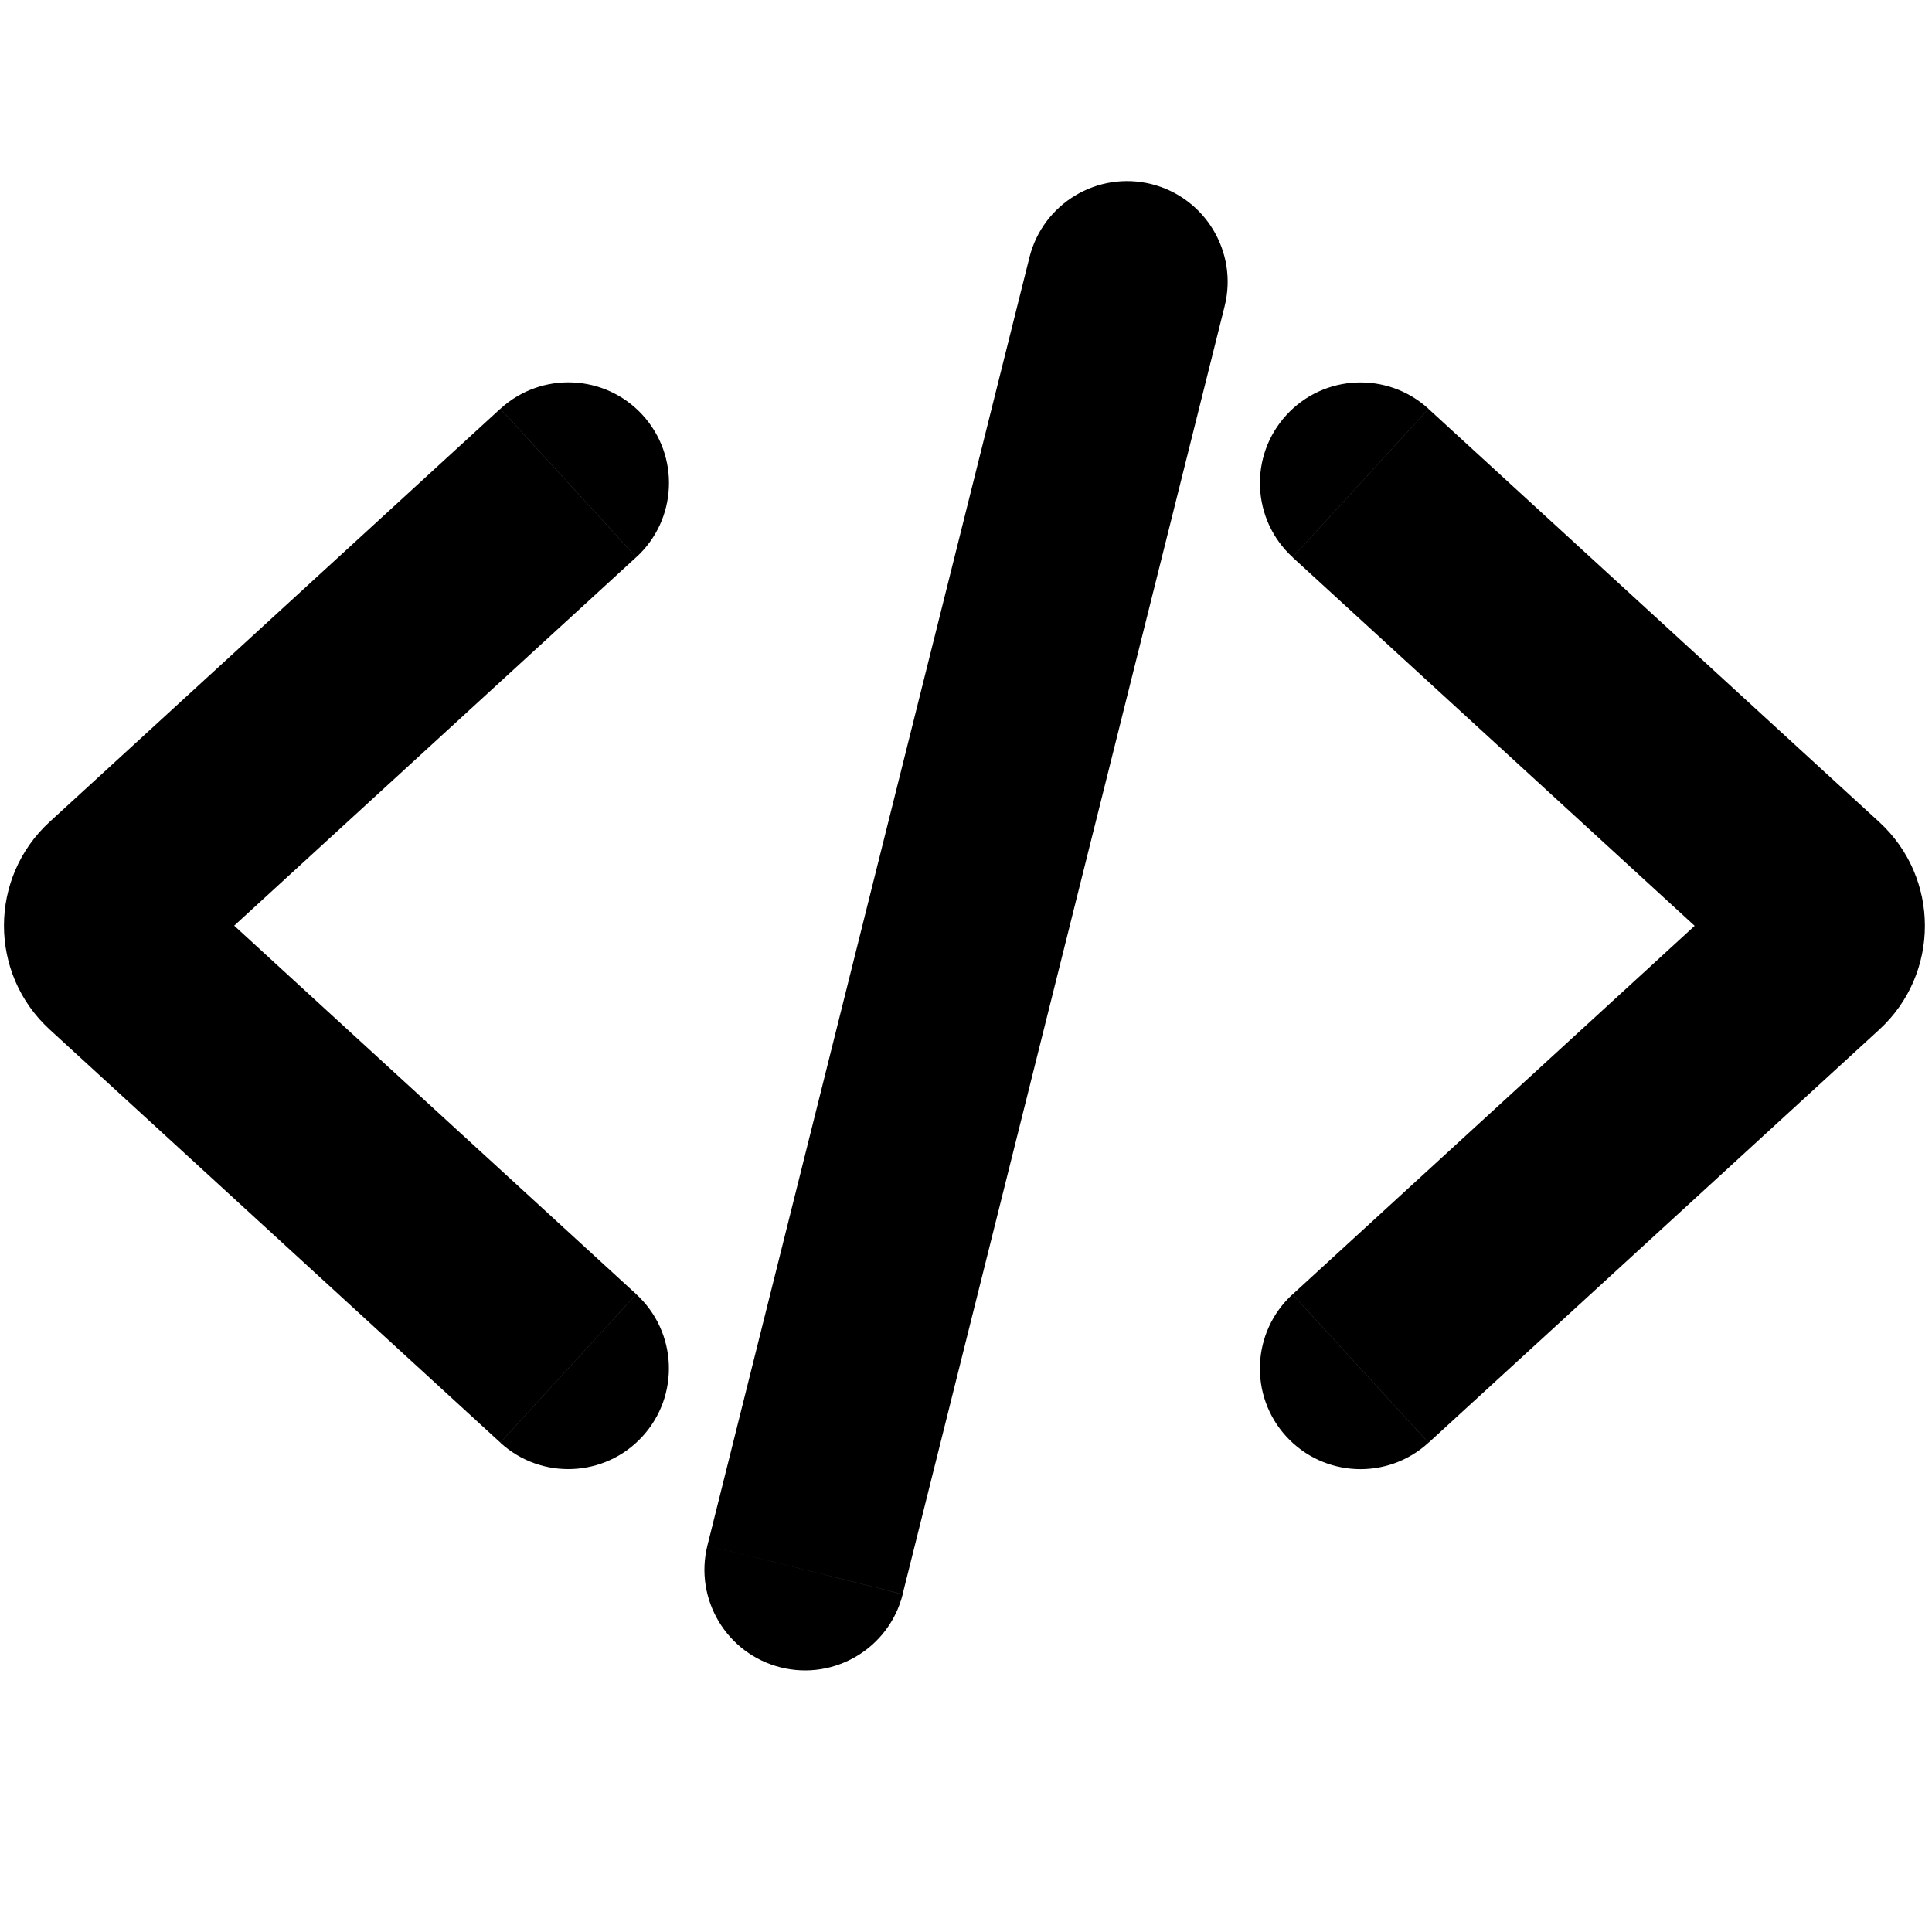
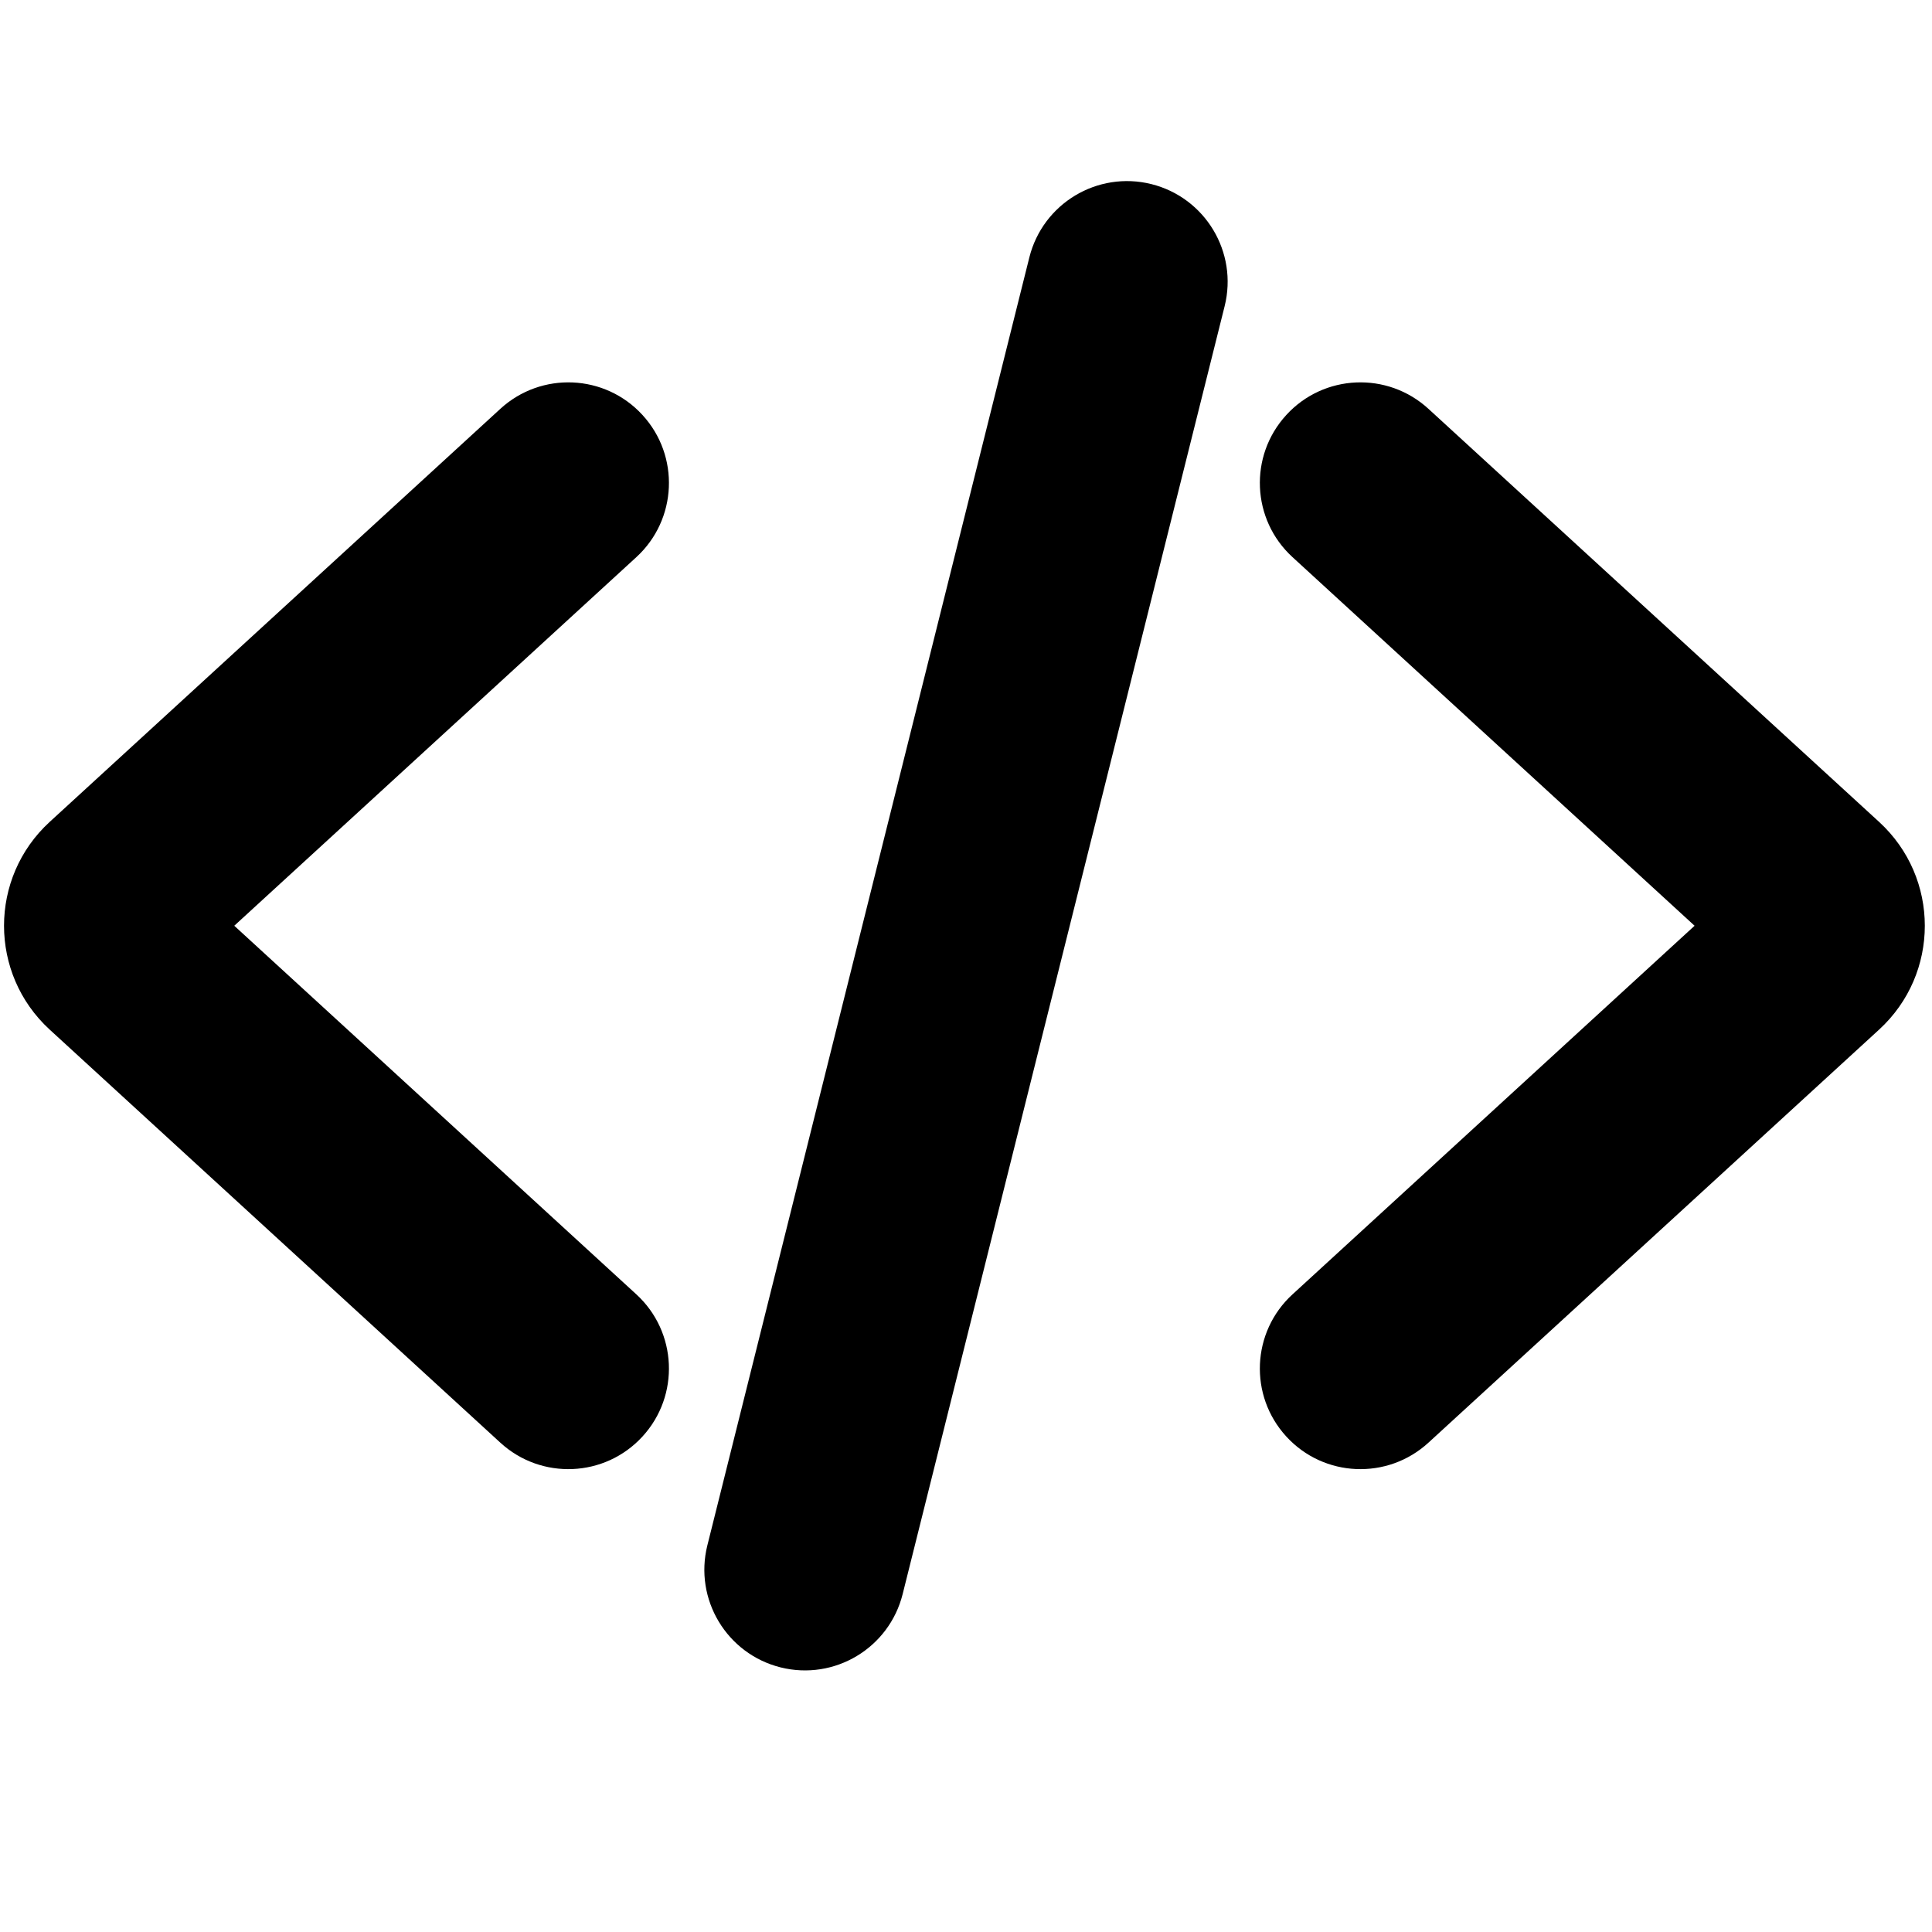
- <svg xmlns="http://www.w3.org/2000/svg" fill="none" height="800" viewBox="0 0 24 24" width="800">
-   <g fill="#000">
-     <path d="m7.905 6.921c.509-.466.543-1.257.077-1.766-.466-.509-1.257-.543-1.766-.077zm-6.443 4.21.845.921zm0 .737.845-.921zm4.753 6.053c.509.467 1.3.432 1.766-.077s.432-1.3-.077-1.766zm0-12.843-5.598 5.131 1.689 1.843 5.598-5.131zm-5.598 7.711 5.598 5.131 1.689-1.843-5.598-5.131zm0-2.58c-.757.694-.757 1.886 0 2.58l1.689-1.843c.324.297.324.808 0 1.106z" />
-     <path d="m16.056 16.079c-.509.466-.543 1.257-.077 1.766.467.509 1.257.543 1.766.077zm6.443-4.21-.845-.921zm0-.737-.845.921zm-4.753-6.053c-.509-.466-1.3-.432-1.766.077-.467.509-.432 1.3.077 1.766zm0 12.843 5.598-5.131-1.689-1.843-5.598 5.131zm5.598-7.711-5.598-5.131-1.689 1.843 5.598 5.131zm0 2.58c.757-.694.757-1.886 0-2.58l-1.689 1.843c-.324-.297-.324-.808 0-1.106z" />
-     <path d="m15.213 3.803c.167-.67-.24-1.348-.909-1.516-.67-.167-1.348.24-1.516.91zm-6.425 15.394c-.167.67.24 1.348.91 1.516.67.167 1.348-.24 1.516-.909zm4-16-4 16 2.425.606 4-16z" />
-   </g>
+ <svg xmlns="http://www.w3.org/2000/svg" width="800px" height="800px" viewBox="0 0 24 24" fill="none">
+   <path d="M7.905 6.921C8.413 6.455 8.448 5.664 7.981 5.155C7.515 4.646 6.724 4.612 6.215 5.079L7.905 6.921ZM1.462 11.131L2.307 12.053L2.307 12.053L1.462 11.131ZM1.462 11.869L2.307 10.947L2.307 10.947L1.462 11.869ZM6.215 17.921C6.724 18.388 7.515 18.354 7.981 17.845C8.448 17.336 8.413 16.545 7.905 16.079L6.215 17.921ZM6.215 5.079L0.617 10.21L2.307 12.053L7.905 6.921L6.215 5.079ZM0.617 12.79L6.215 17.921L7.905 16.079L2.307 10.947L0.617 12.79ZM0.617 10.21C-0.139 10.904 -0.139 12.096 0.617 12.79L2.307 10.947C2.631 11.244 2.631 11.756 2.307 12.053L0.617 10.21Z" fill="#000000" />
+   <path d="M16.056 16.079C15.547 16.545 15.512 17.336 15.979 17.845C16.445 18.354 17.236 18.388 17.745 17.921L16.056 16.079ZM22.498 11.869L21.654 10.947L21.654 10.947L22.498 11.869ZM22.498 11.131L21.654 12.053L21.654 12.053L22.498 11.131ZM17.745 5.079C17.236 4.612 16.445 4.646 15.979 5.155C15.512 5.664 15.547 6.455 16.056 6.921L17.745 5.079ZM17.745 17.921L23.343 12.79L21.654 10.947L16.056 16.079L17.745 17.921ZM23.343 10.21L17.745 5.079L16.056 6.921L21.654 12.053L23.343 10.21ZM23.343 12.79C24.1 12.096 24.1 10.904 23.343 10.21L21.654 12.053C21.329 11.756 21.329 11.244 21.654 10.947L23.343 12.79Z" fill="#000000" />
+   <path d="M15.213 3.803C15.38 3.133 14.973 2.455 14.303 2.287C13.633 2.12 12.955 2.527 12.787 3.197L15.213 3.803ZM8.787 19.197C8.62 19.867 9.027 20.545 9.697 20.713C10.367 20.88 11.045 20.473 11.213 19.803L8.787 19.197ZM12.787 3.197L8.787 19.197L11.213 19.803L15.213 3.803L12.787 3.197Z" fill="#000000" />
</svg>
